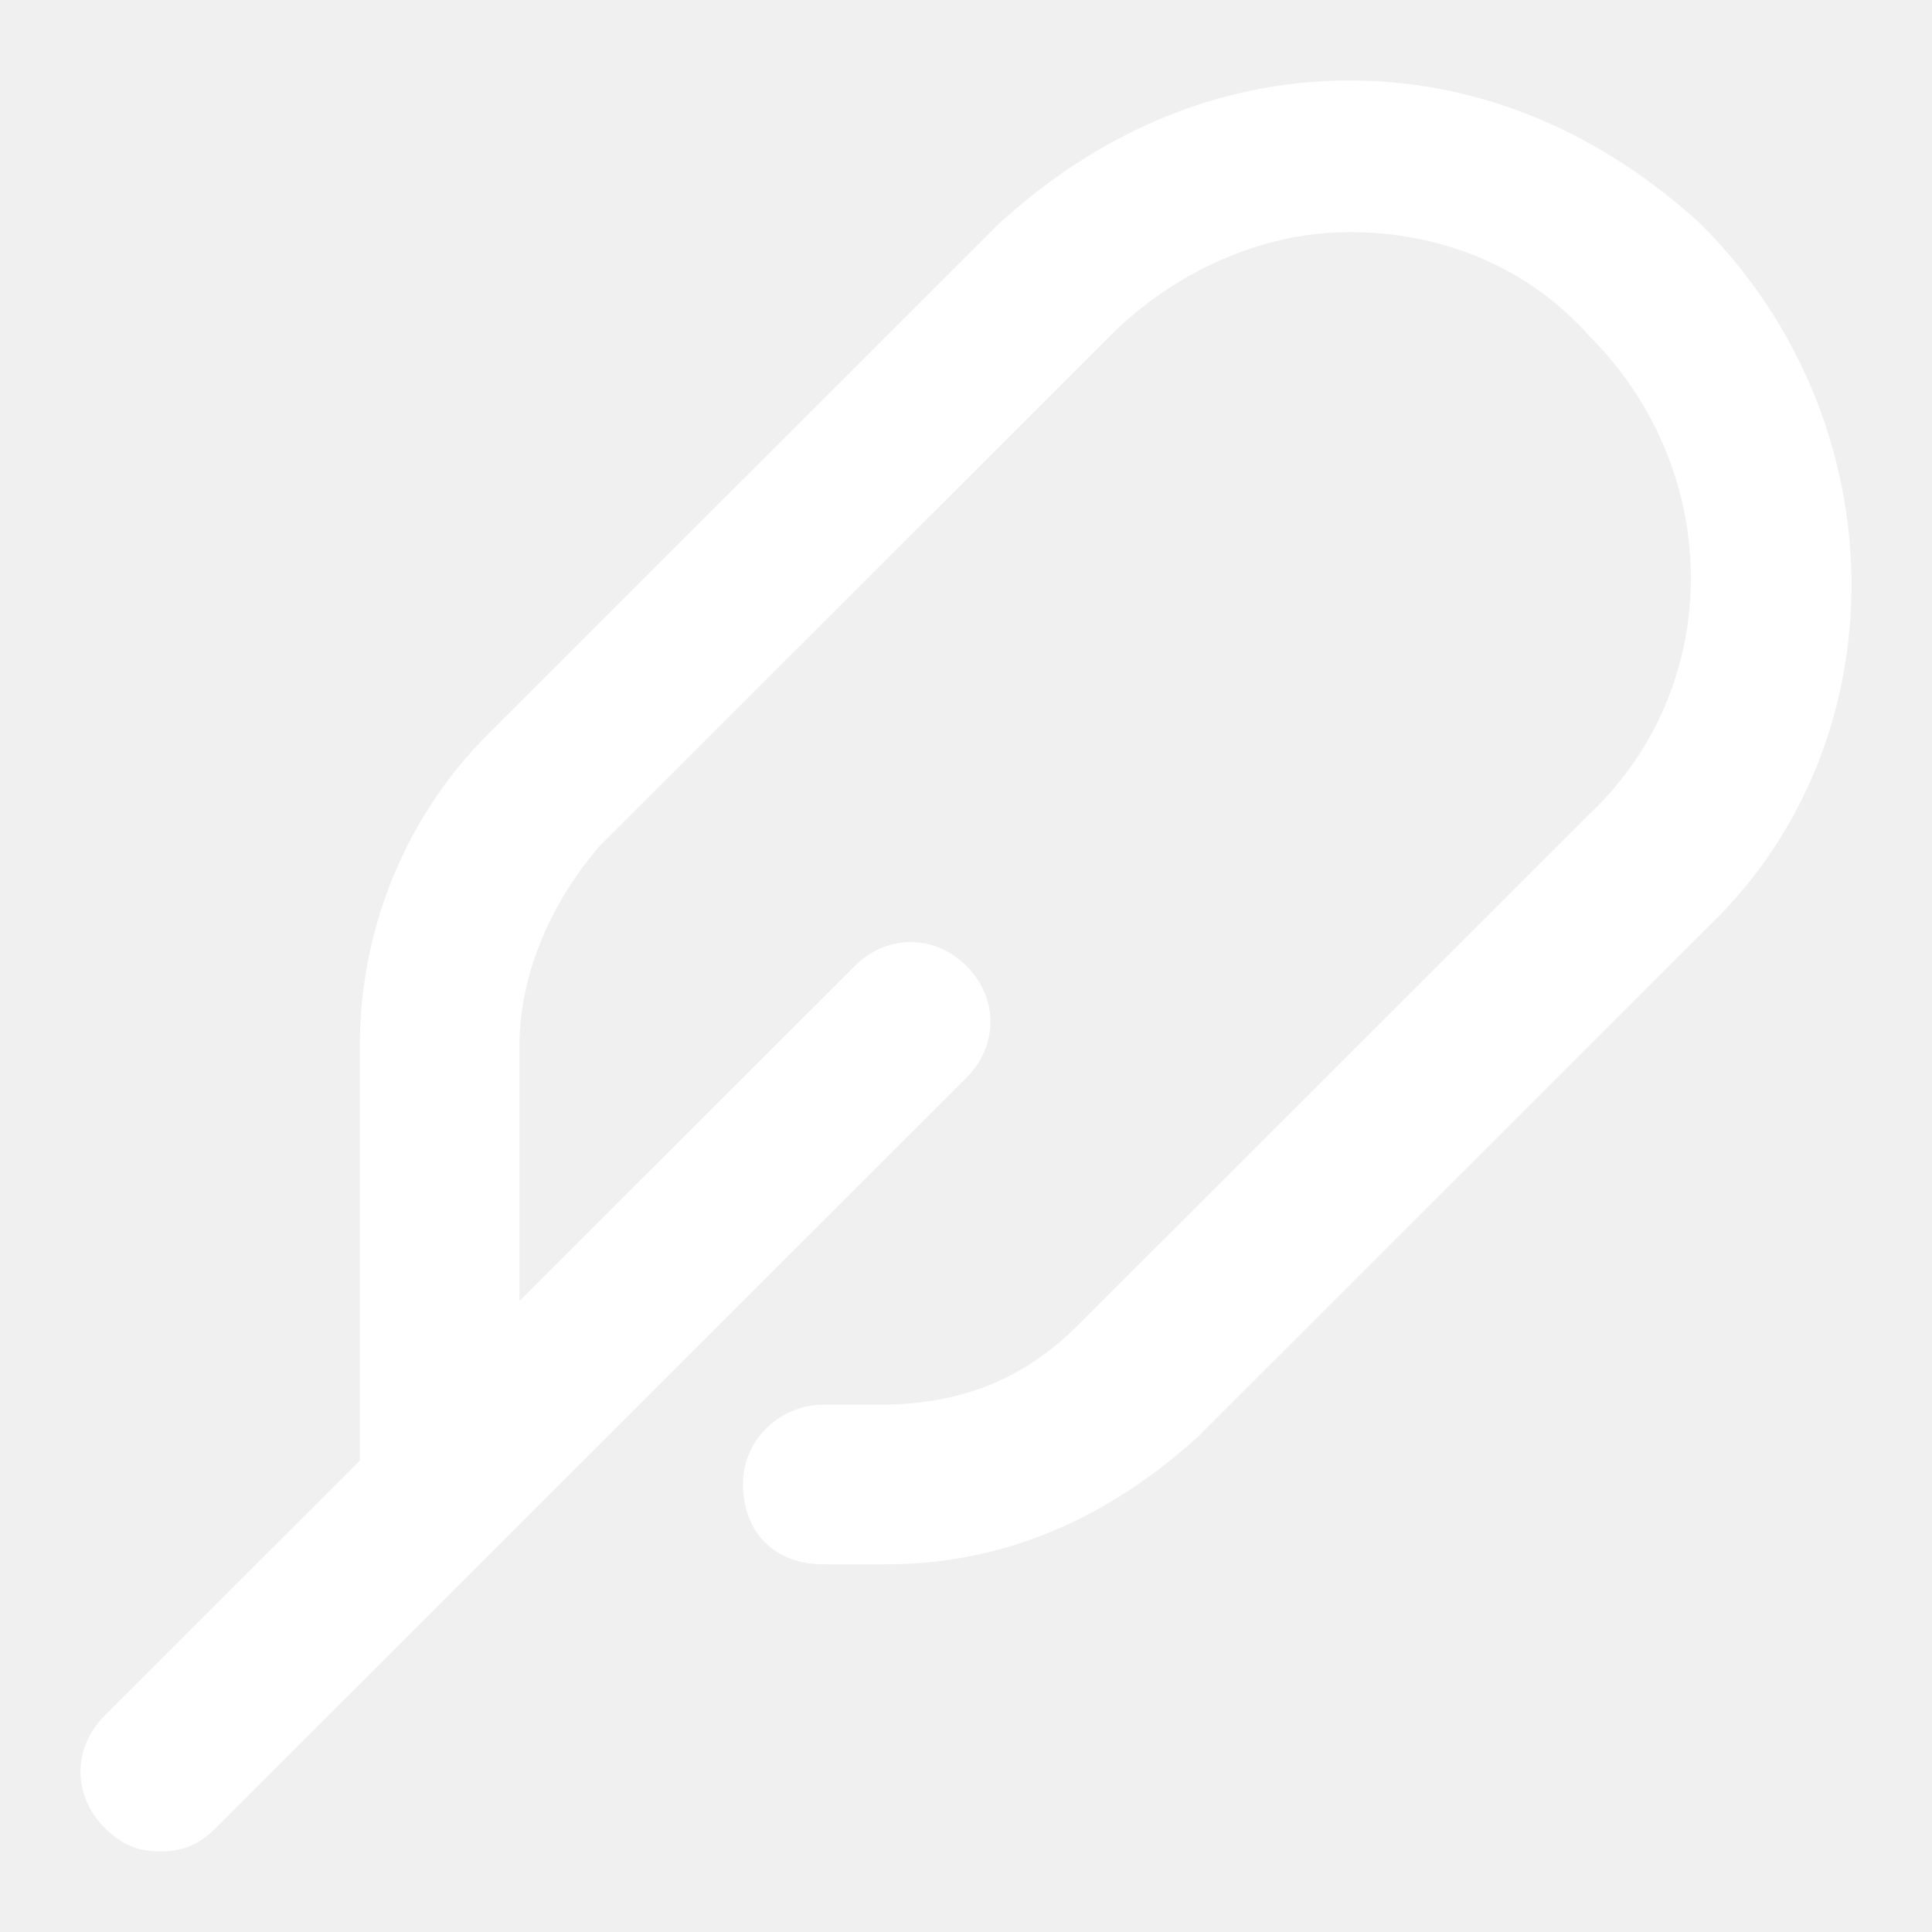
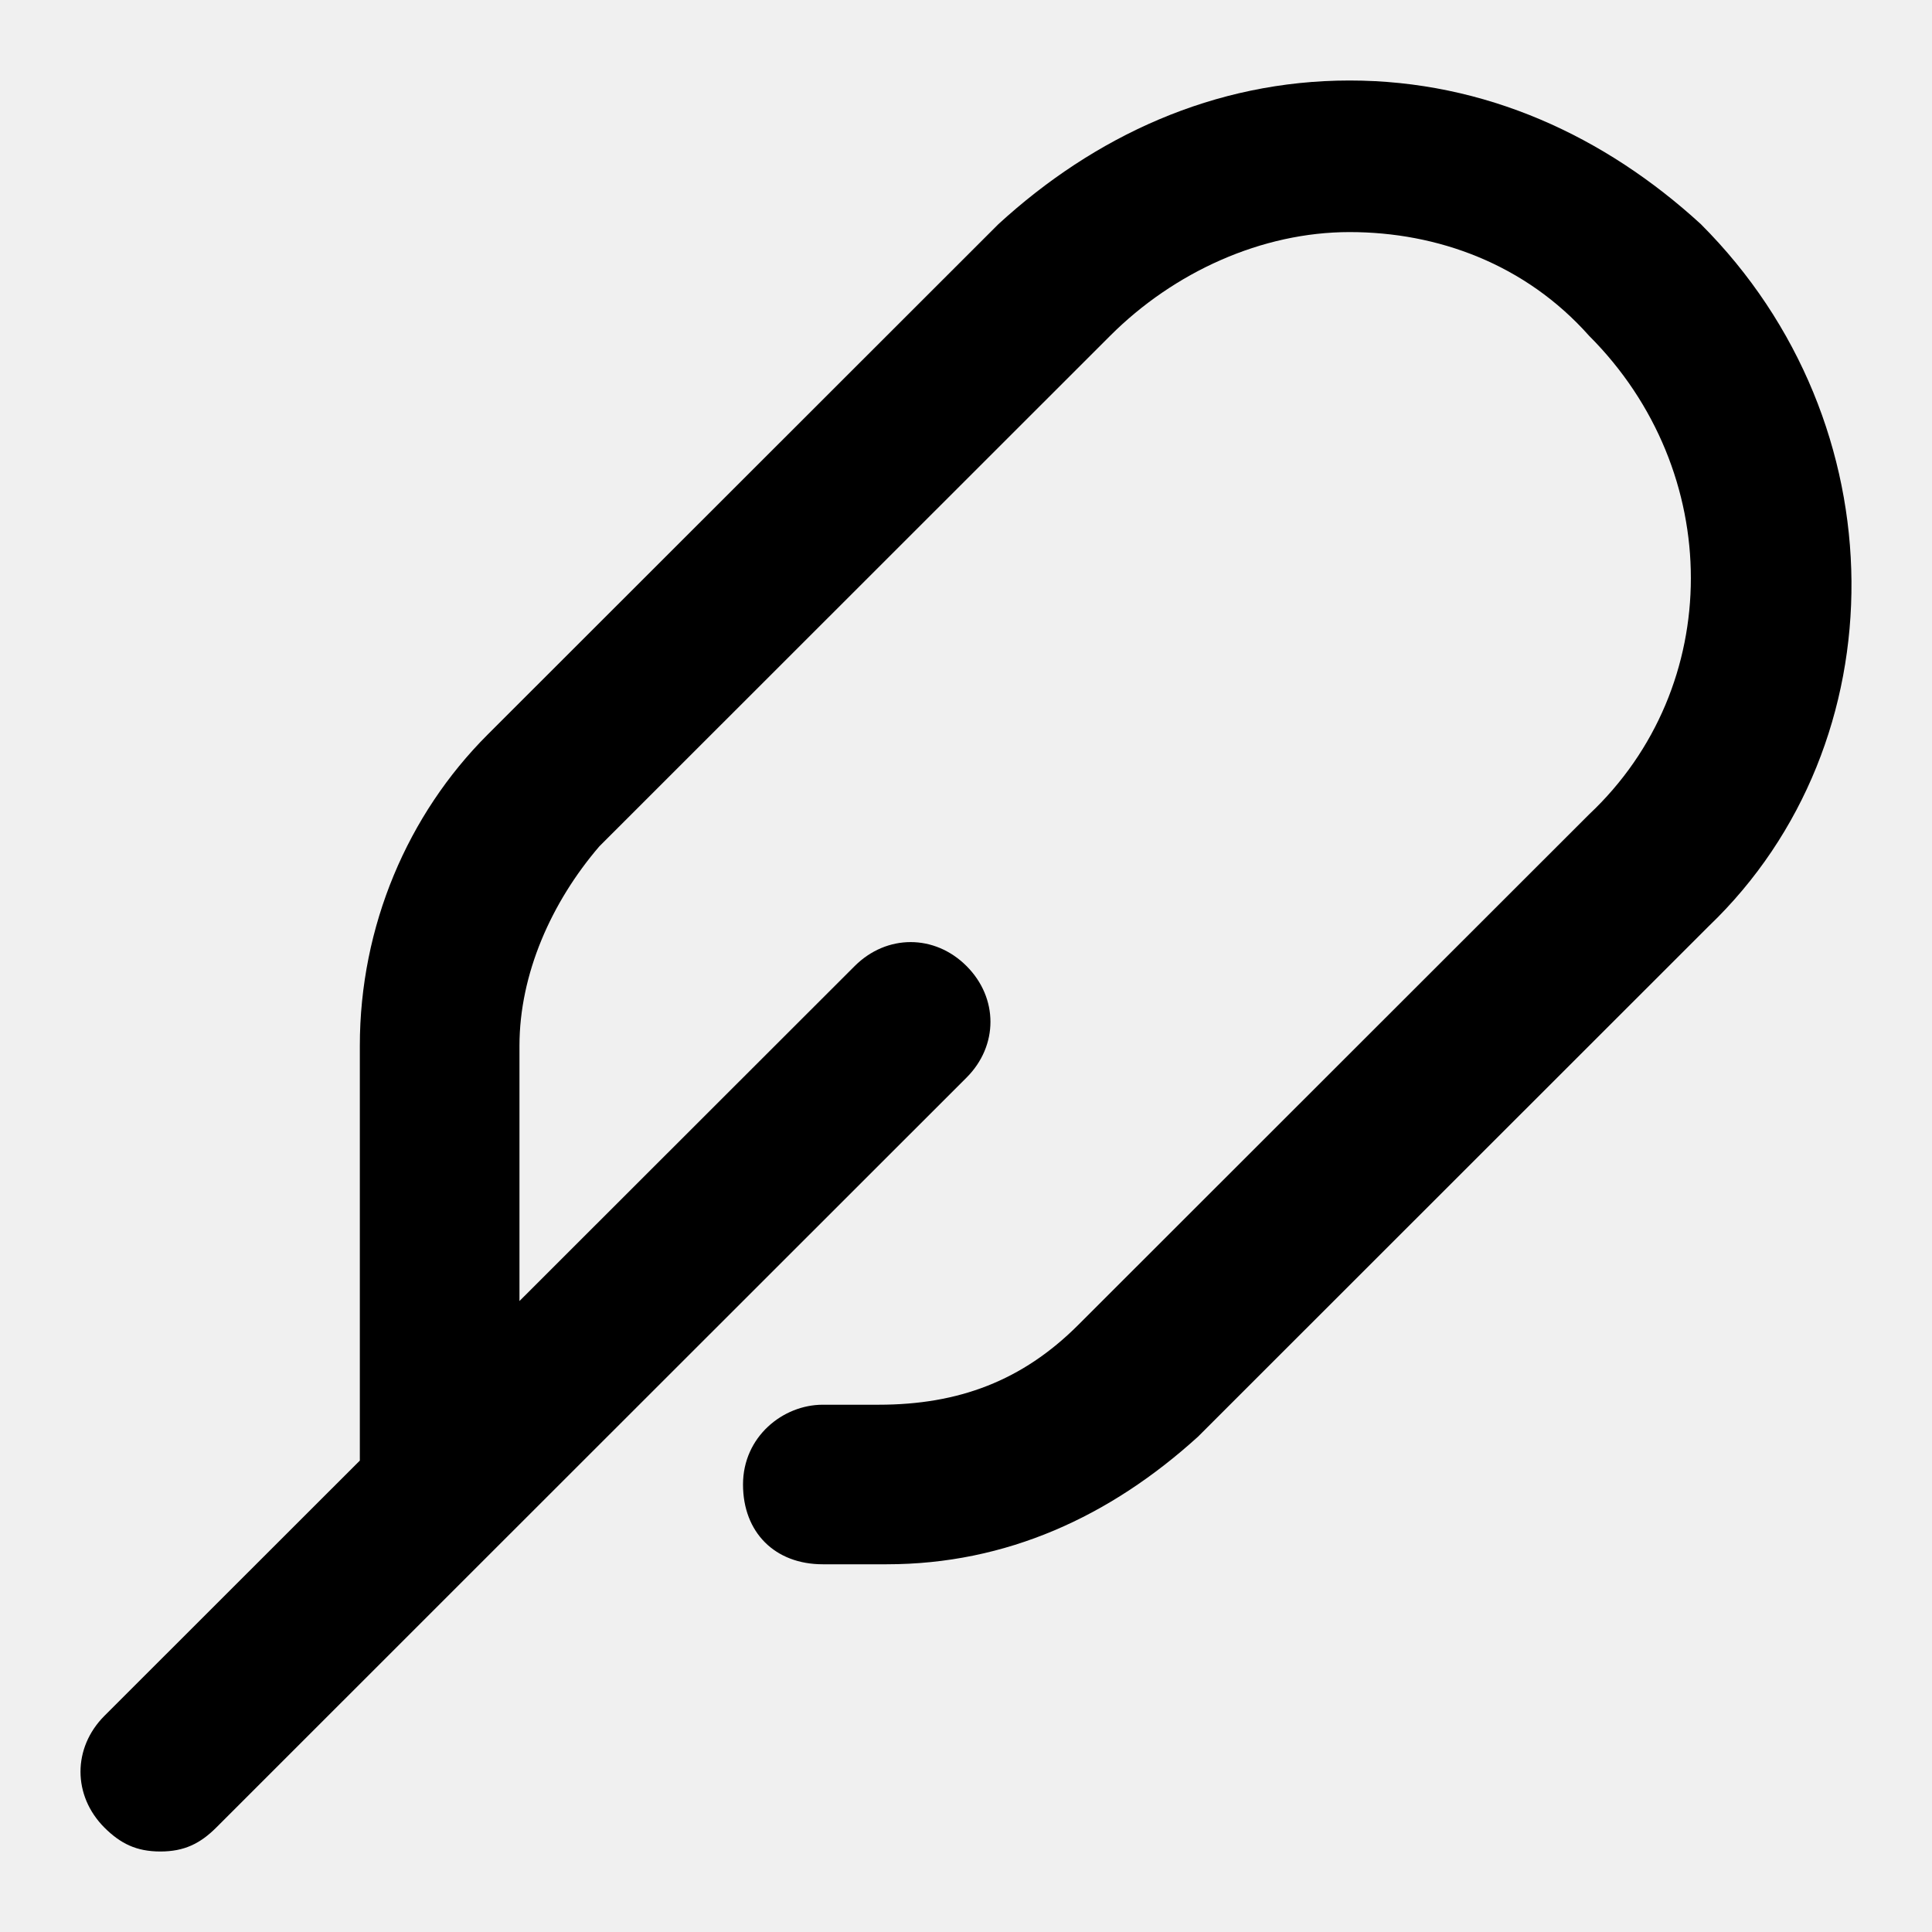
<svg xmlns="http://www.w3.org/2000/svg" width="24" height="24" viewBox="0 0 24 24" fill="none">
-   <path d="M21.128 2.784C19.938 1.694 18.451 1 16.765 1C15.08 1 13.593 1.694 12.403 2.784L6.057 9.126C5.065 10.117 4.47 11.505 4.47 12.991V18.144L1.297 21.315C0.901 21.712 0.901 22.306 1.297 22.703C1.496 22.901 1.694 23 1.992 23C2.289 23 2.487 22.901 2.686 22.703L6.156 19.234L12.006 13.387C12.403 12.991 12.403 12.396 12.006 12C11.61 11.604 11.015 11.604 10.618 12L6.453 16.162V12.991C6.453 12.099 6.85 11.207 7.445 10.514L13.791 4.171C14.584 3.378 15.675 2.883 16.765 2.883C17.856 2.883 18.947 3.279 19.74 4.171C21.426 5.856 21.426 8.532 19.74 10.117L13.394 16.459C12.7 17.153 11.907 17.45 10.915 17.45H10.221C9.726 17.45 9.23 17.847 9.23 18.441C9.23 19.036 9.626 19.432 10.221 19.432H11.015C12.502 19.432 13.791 18.838 14.882 17.847L21.227 11.505C23.607 9.225 23.607 5.261 21.128 2.784Z" fill="white" />
+   <path d="M21.128 2.784C19.938 1.694 18.451 1 16.765 1C15.08 1 13.593 1.694 12.403 2.784L6.057 9.126C5.065 10.117 4.47 11.505 4.47 12.991V18.144L1.297 21.315C0.901 21.712 0.901 22.306 1.297 22.703C1.496 22.901 1.694 23 1.992 23C2.289 23 2.487 22.901 2.686 22.703L6.156 19.234L12.006 13.387C12.403 12.991 12.403 12.396 12.006 12C11.61 11.604 11.015 11.604 10.618 12L6.453 16.162V12.991C6.453 12.099 6.85 11.207 7.445 10.514L13.791 4.171C14.584 3.378 15.675 2.883 16.765 2.883C17.856 2.883 18.947 3.279 19.74 4.171C21.426 5.856 21.426 8.532 19.74 10.117L13.394 16.459C12.7 17.153 11.907 17.45 10.915 17.45H10.221C9.726 17.45 9.23 17.847 9.23 18.441C9.23 19.036 9.626 19.432 10.221 19.432H11.015C12.502 19.432 13.791 18.838 14.882 17.847L21.227 11.505C23.607 9.225 23.607 5.261 21.128 2.784Z" fill="black" />
</svg>
